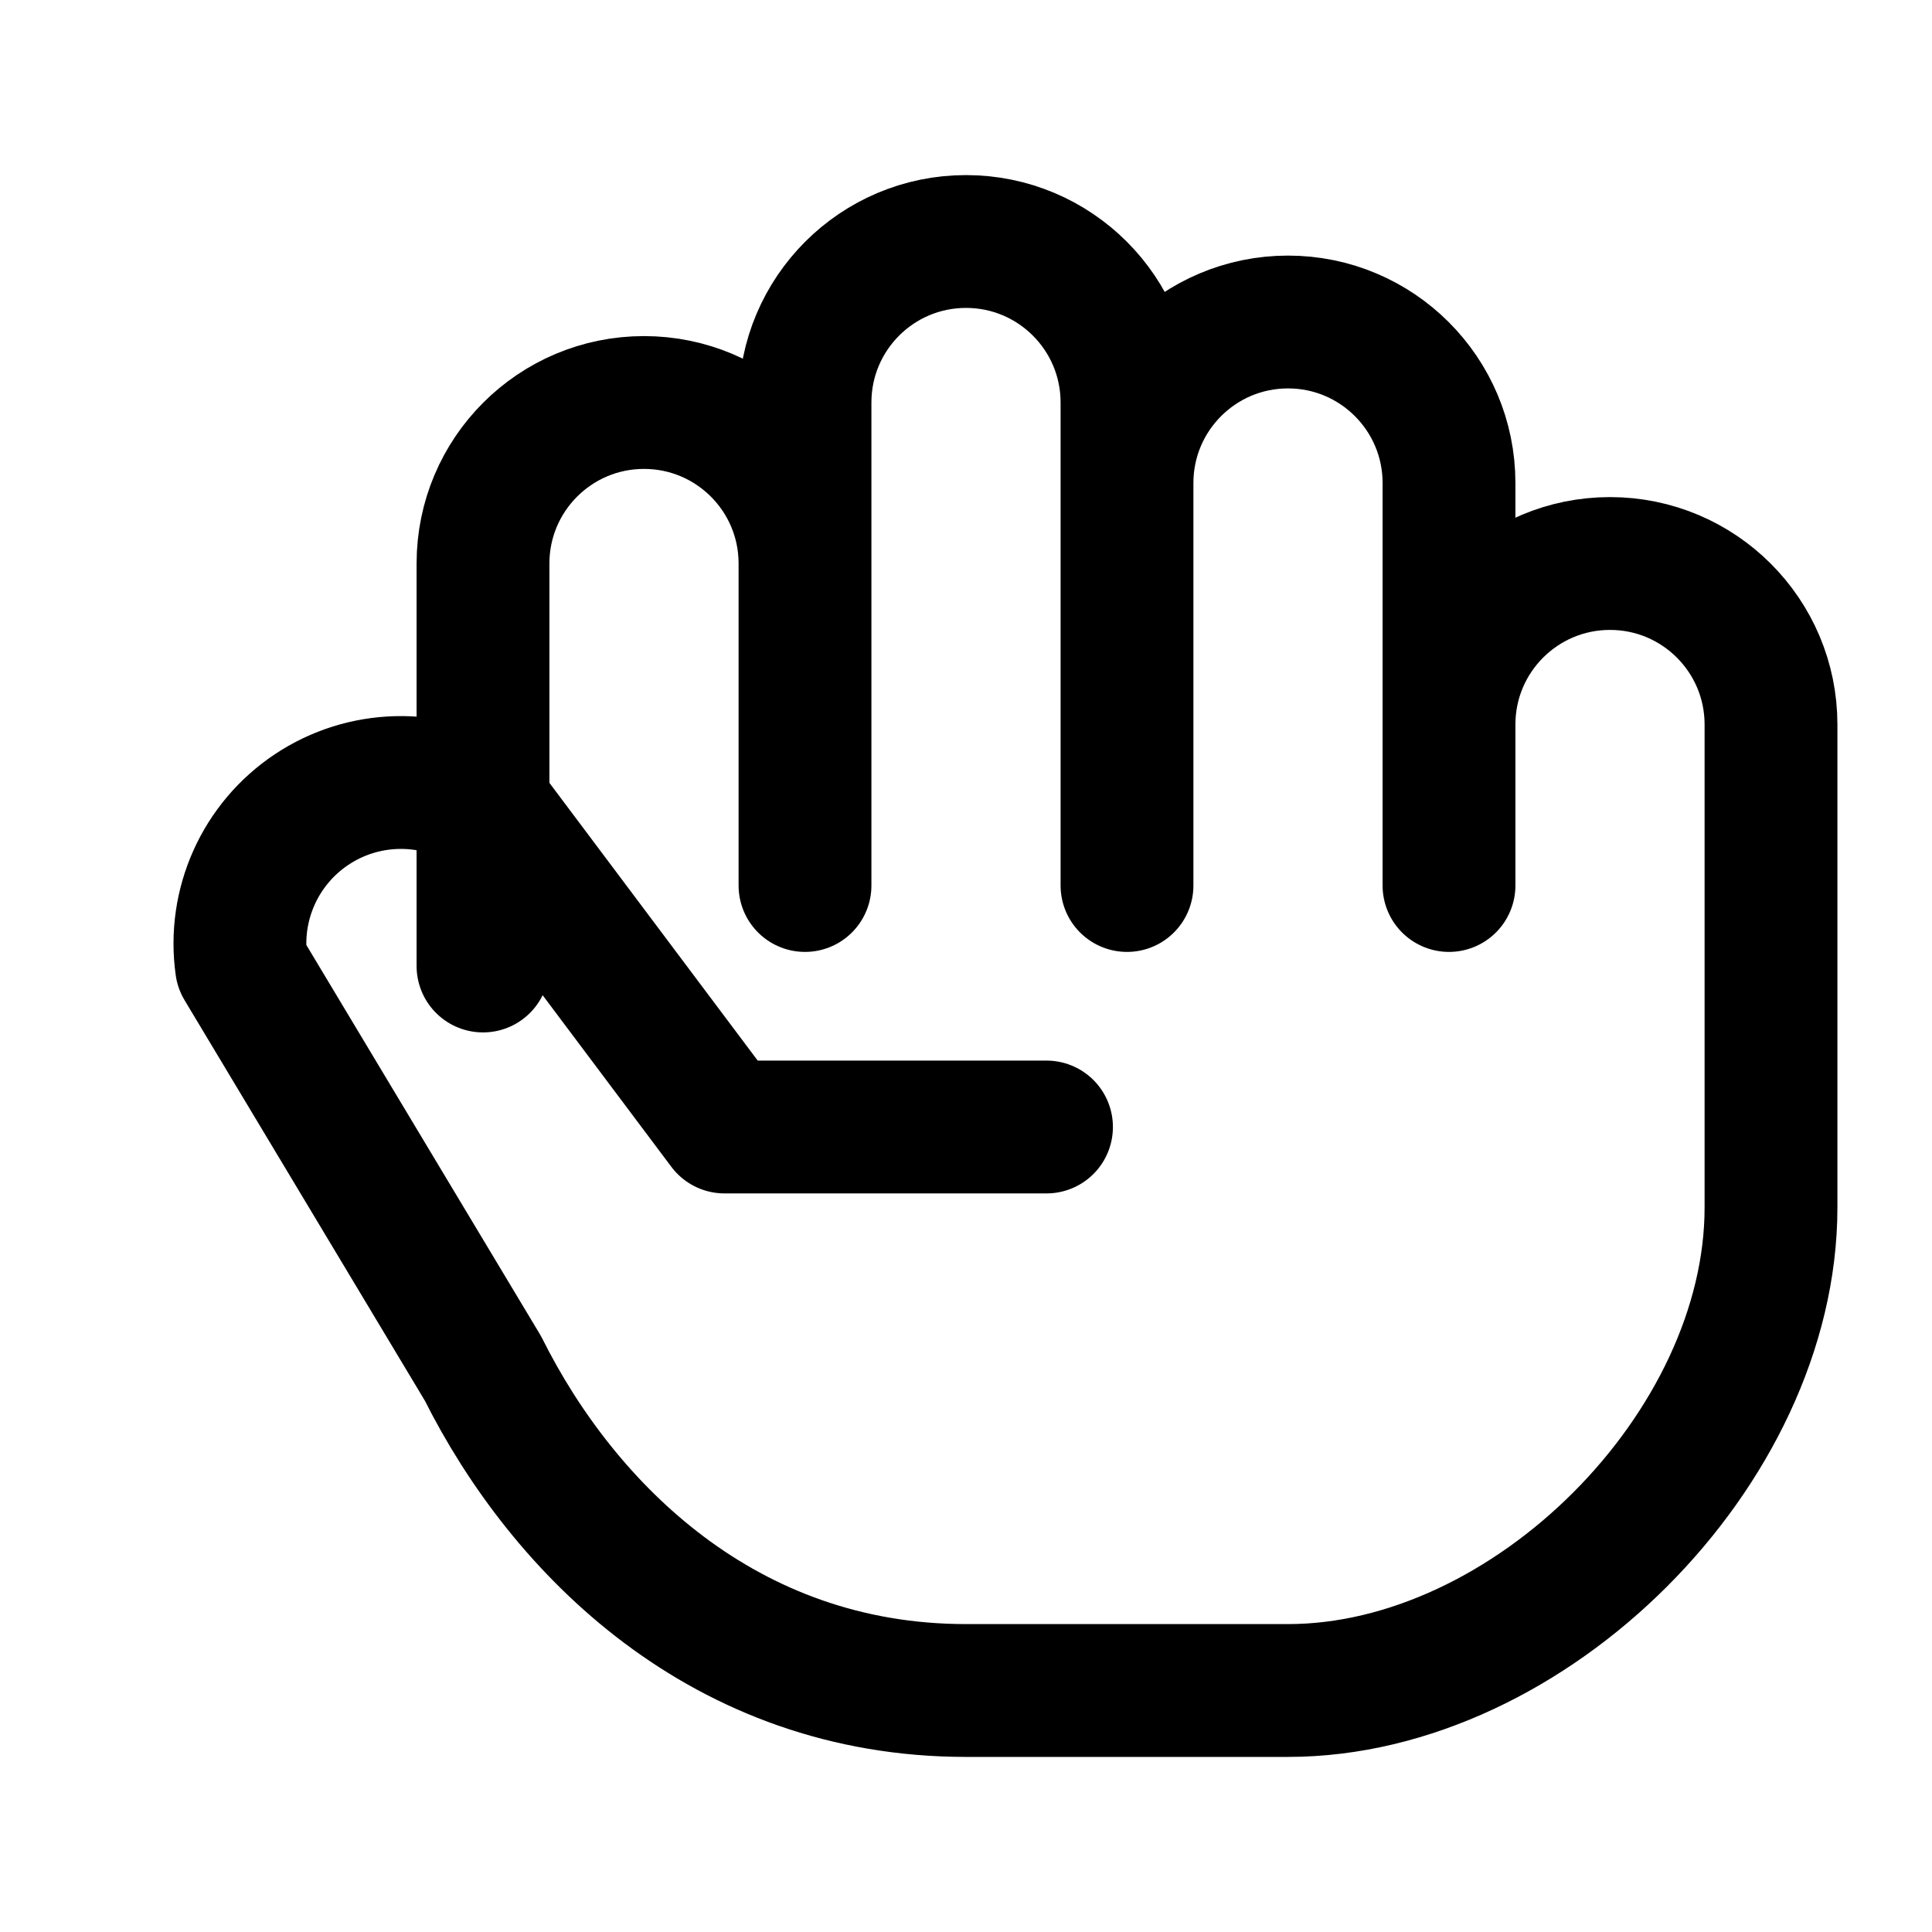
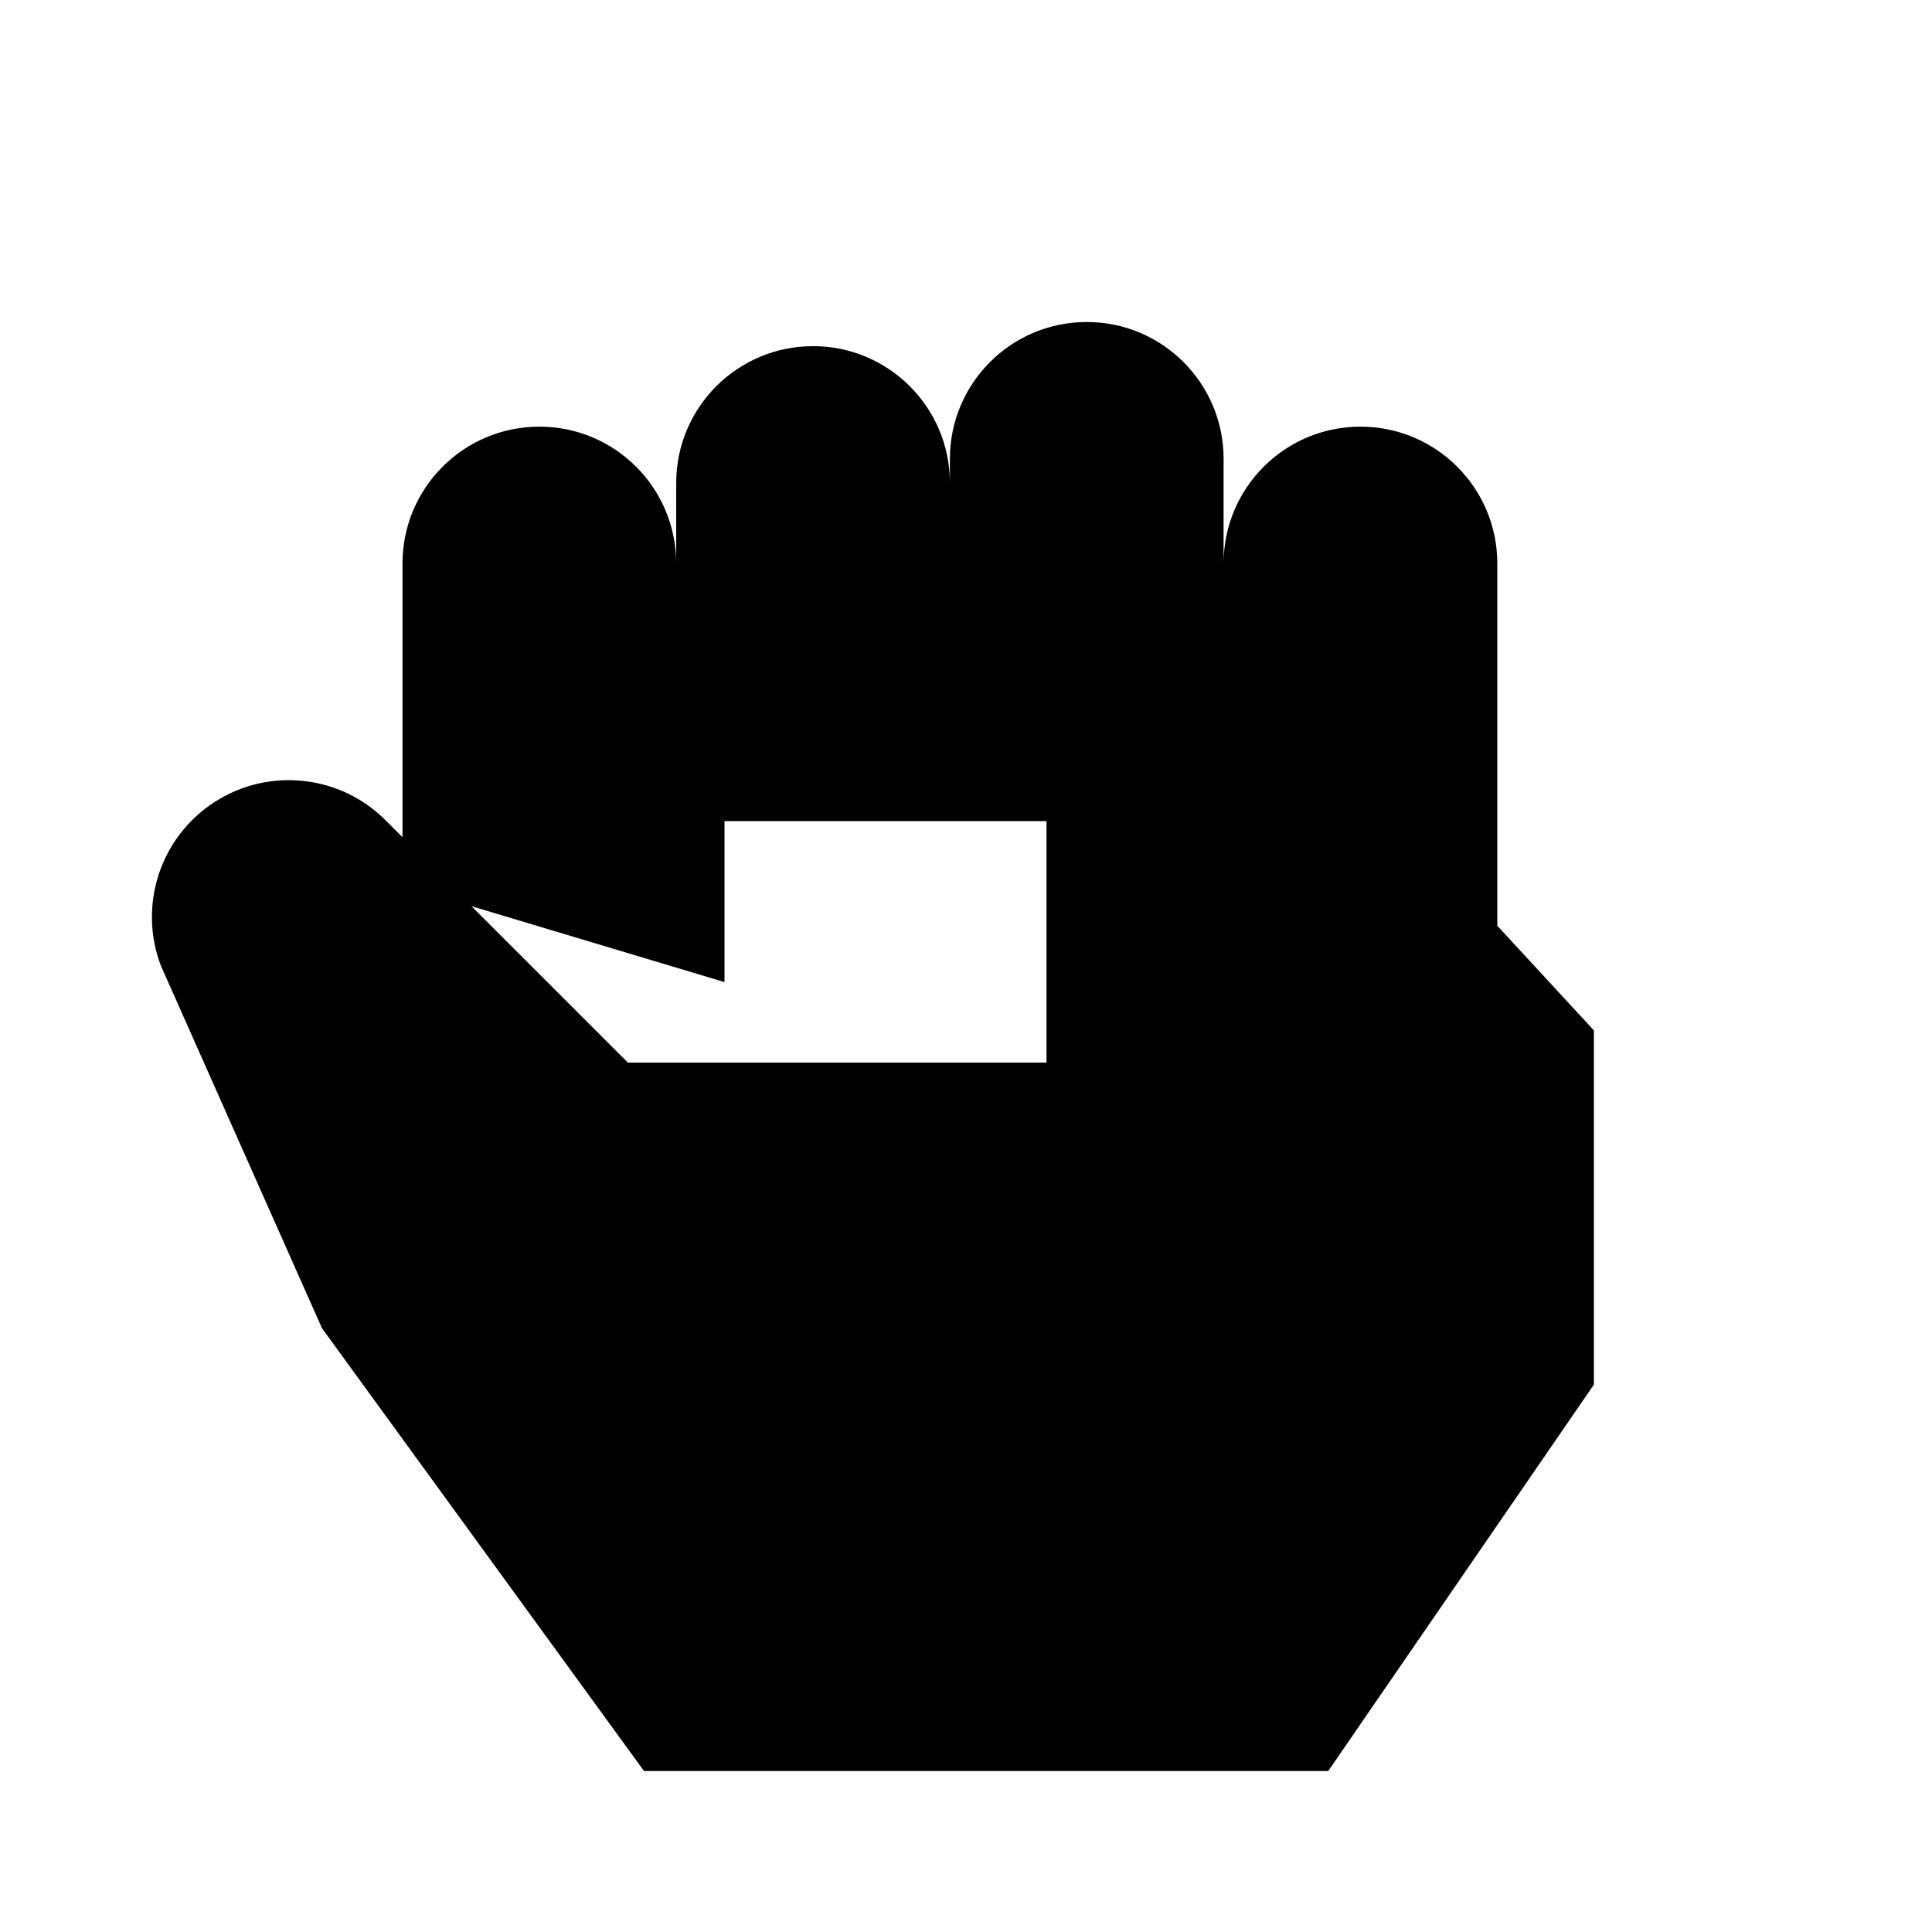
- <svg xmlns="http://www.w3.org/2000/svg" viewBox="0 0 24 24" data-field-icon="attack" fill="none" stroke="currentColor" stroke-width="1.65" stroke-linecap="round" stroke-linejoin="round">
-   <path d="M6 12V7a2 2 0 0 1 4 0v4-6a2 2 0 0 1 4 0v6-5a2 2 0 0 1 4 0v5-2a2 2 0 0 1 4 0v6c0 3-3 6-6 6h-4c-3 0-5-2-6-4l-3-5a2 2 0 0 1 3-2l3 4h4" />
+ <svg xmlns="http://www.w3.org/2000/svg" viewBox="0 0 24 24" data-field-icon="attack">
+   <path d="M5 11V7a1.7 1.7 0 0 1 3.4 0V6a1.7 1.7 0 0 1 3.4 0v-.3a1.7 1.7 0 0 1 3.4 0V7a1.7 1.7 0 0 1 3.4 0v4.5l1.2 1.3v4.4L16.5 22H8l-4-5.5L2 12a1.7 1.7 0 0 1 2.8-1.8l3 3H13v-3H9v2" />
+   <path d="M8.4 7v3m3.4-4v4m3.4-3v3M8 18h8" fill="none" />
</svg>
